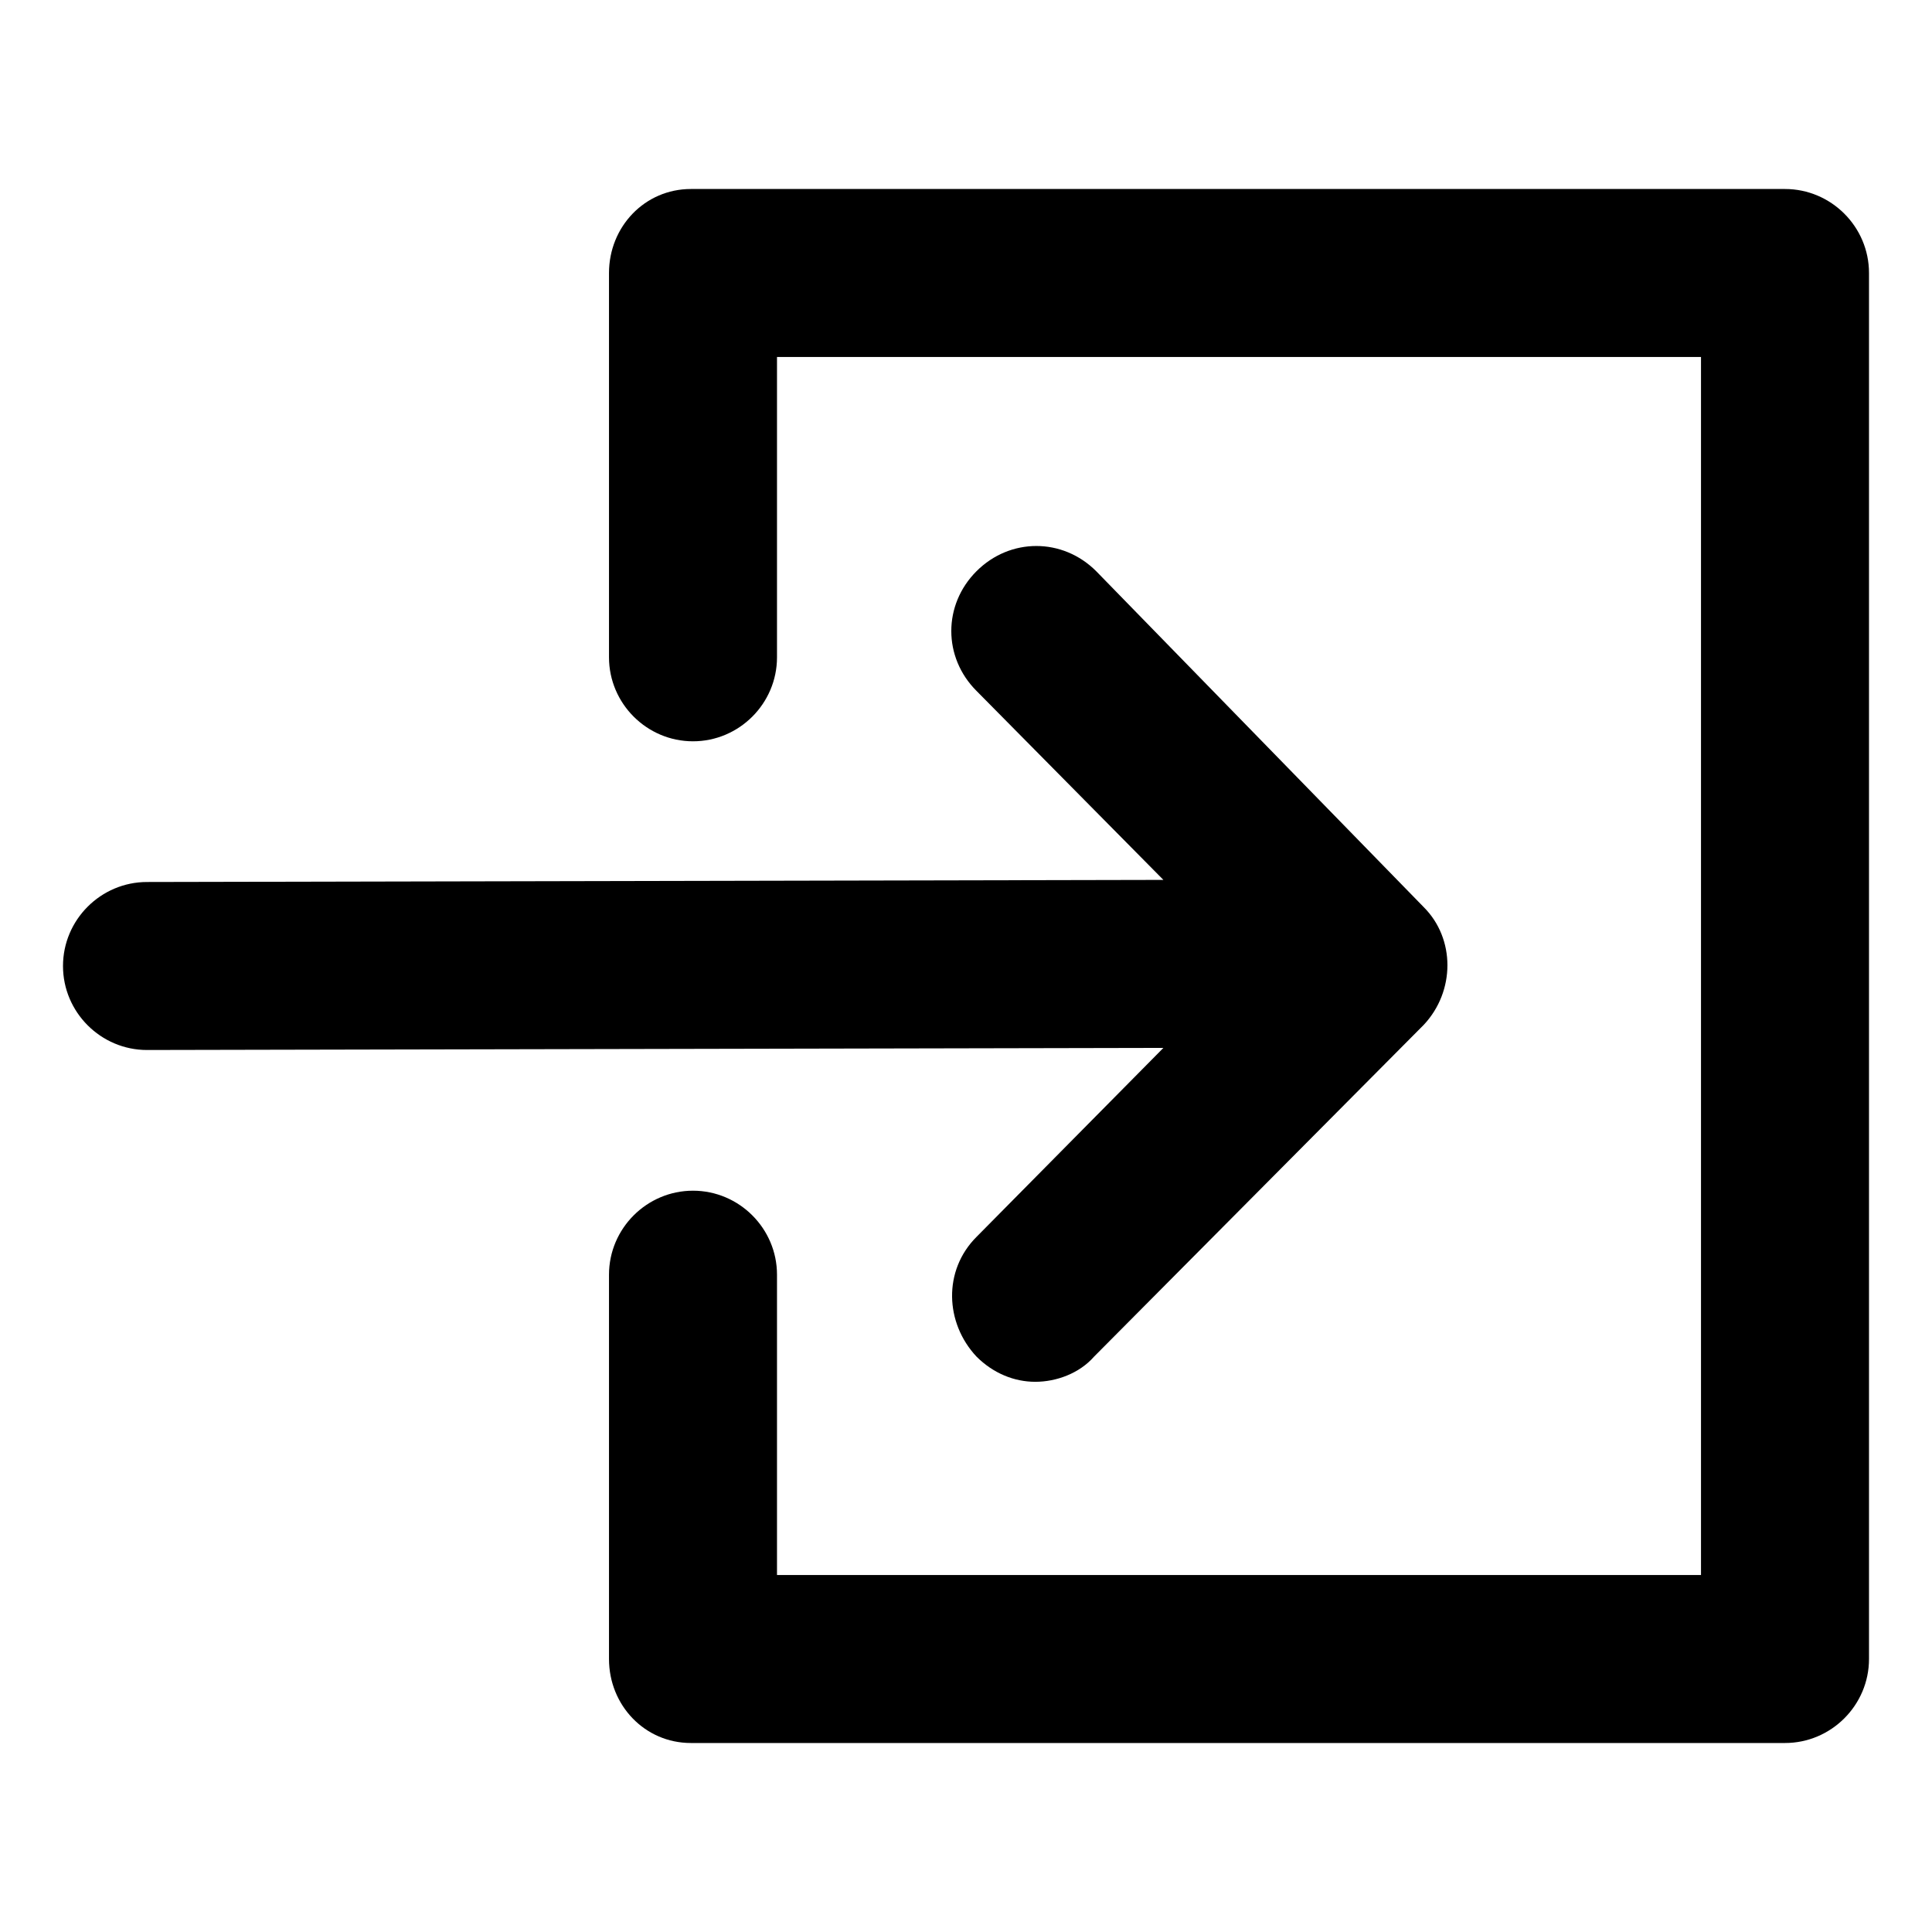
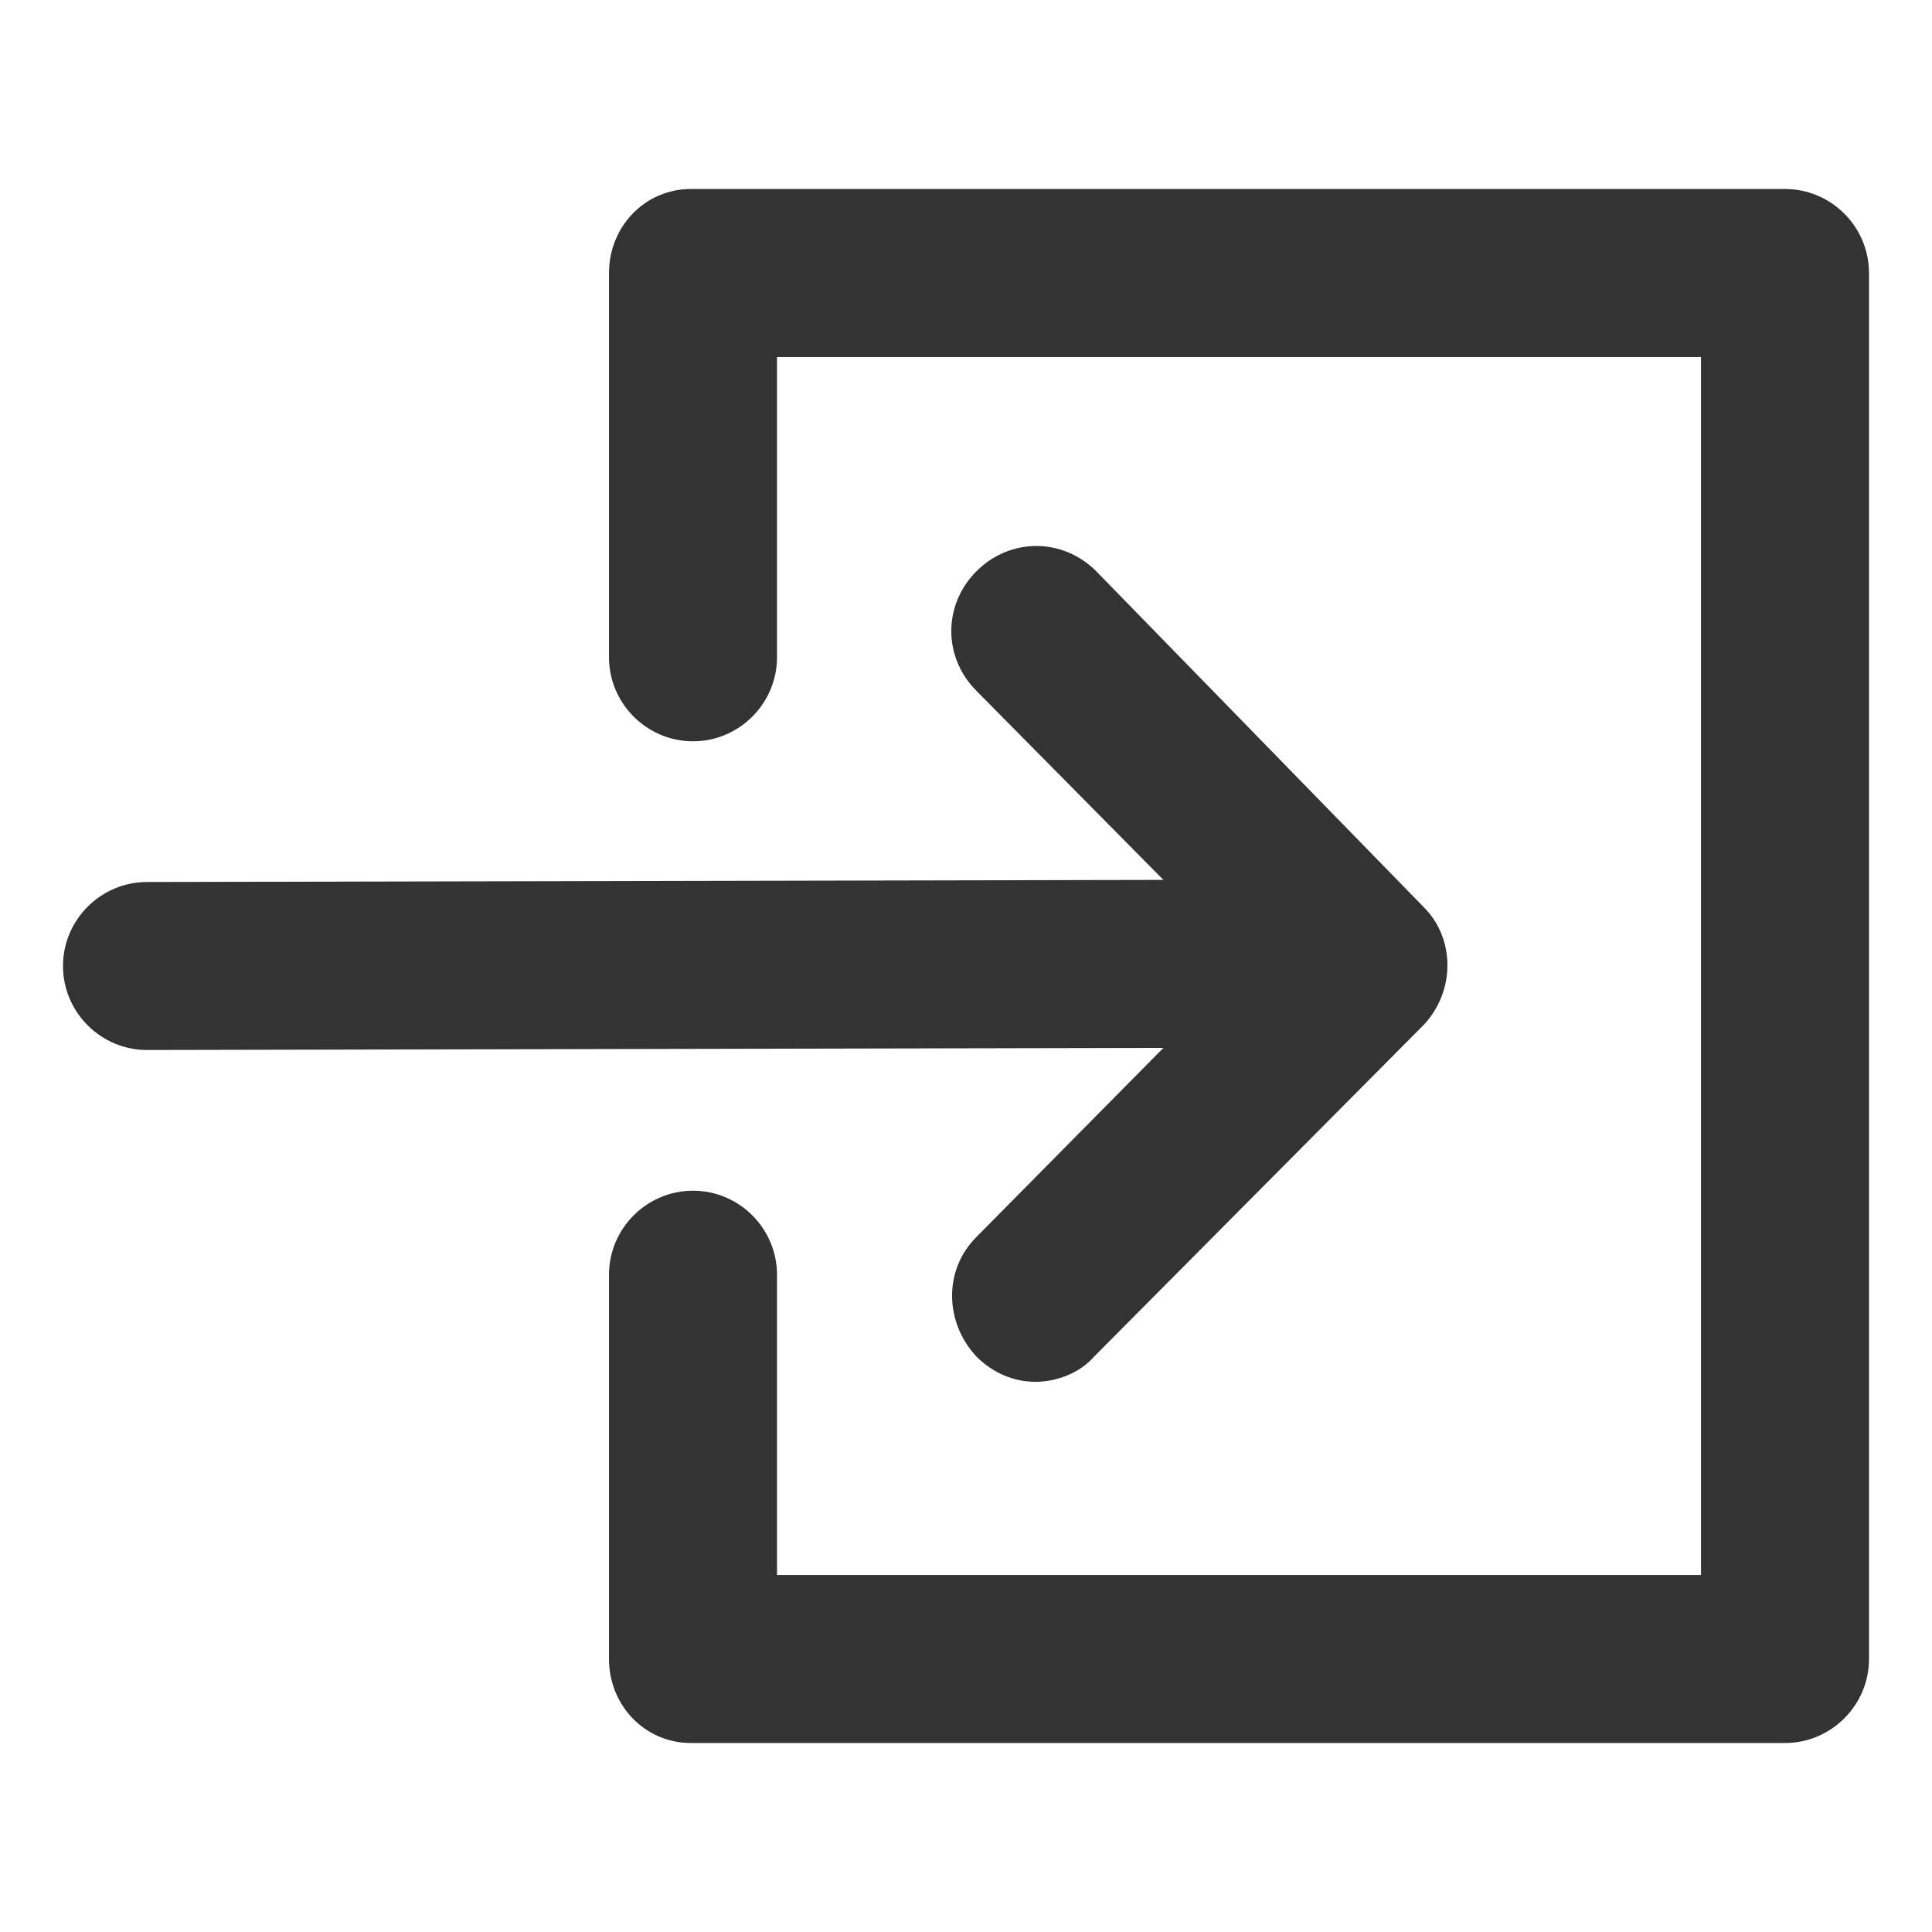
- <svg xmlns="http://www.w3.org/2000/svg" class="svg-icon" style="width: 1em;height: 1em;vertical-align: middle;fill: currentColor;overflow: hidden;" viewBox="0 0 1024 1024" version="1.1">
+ <svg xmlns="http://www.w3.org/2000/svg" class="svg-icon" style="width: 1em;height: 1em;vertical-align: middle;fill: #333;overflow: hidden;" viewBox="0 0 1024 1024" version="1.1">
  <path d="M990.609 144.696v734.609c0 24.487-20.035 44.522-44.522 44.522H366.191c-24.487 0-43.409-20.035-43.409-44.522V675.617c0-24.487 20.035-44.522 44.522-44.522s44.522 20.035 44.522 44.522V834.783h489.739V189.217H411.826v159.165c0 24.487-20.035 44.522-44.522 44.522s-44.522-20.035-44.522-44.522V144.696c0-24.487 18.922-44.522 43.409-44.522H946.087c24.487 0 44.522 20.035 44.522 44.522zM517.565 655.583c-17.809 17.809-16.696 45.635 0 63.443 8.904 8.904 20.035 13.357 31.165 13.357 11.13 0 23.374-4.452 31.165-13.357l174.748-175.861c16.696-17.809 16.696-45.635 0-62.33l-173.635-178.087c-17.809-17.809-45.635-17.809-63.443 0-17.809 17.809-17.809 45.635 0 63.443l99.061 100.174L77.913 467.478c-24.487 0-44.522 20.035-44.522 44.522s20.035 44.522 44.522 44.522l538.713-1.113-99.061 100.174z" />
</svg>
